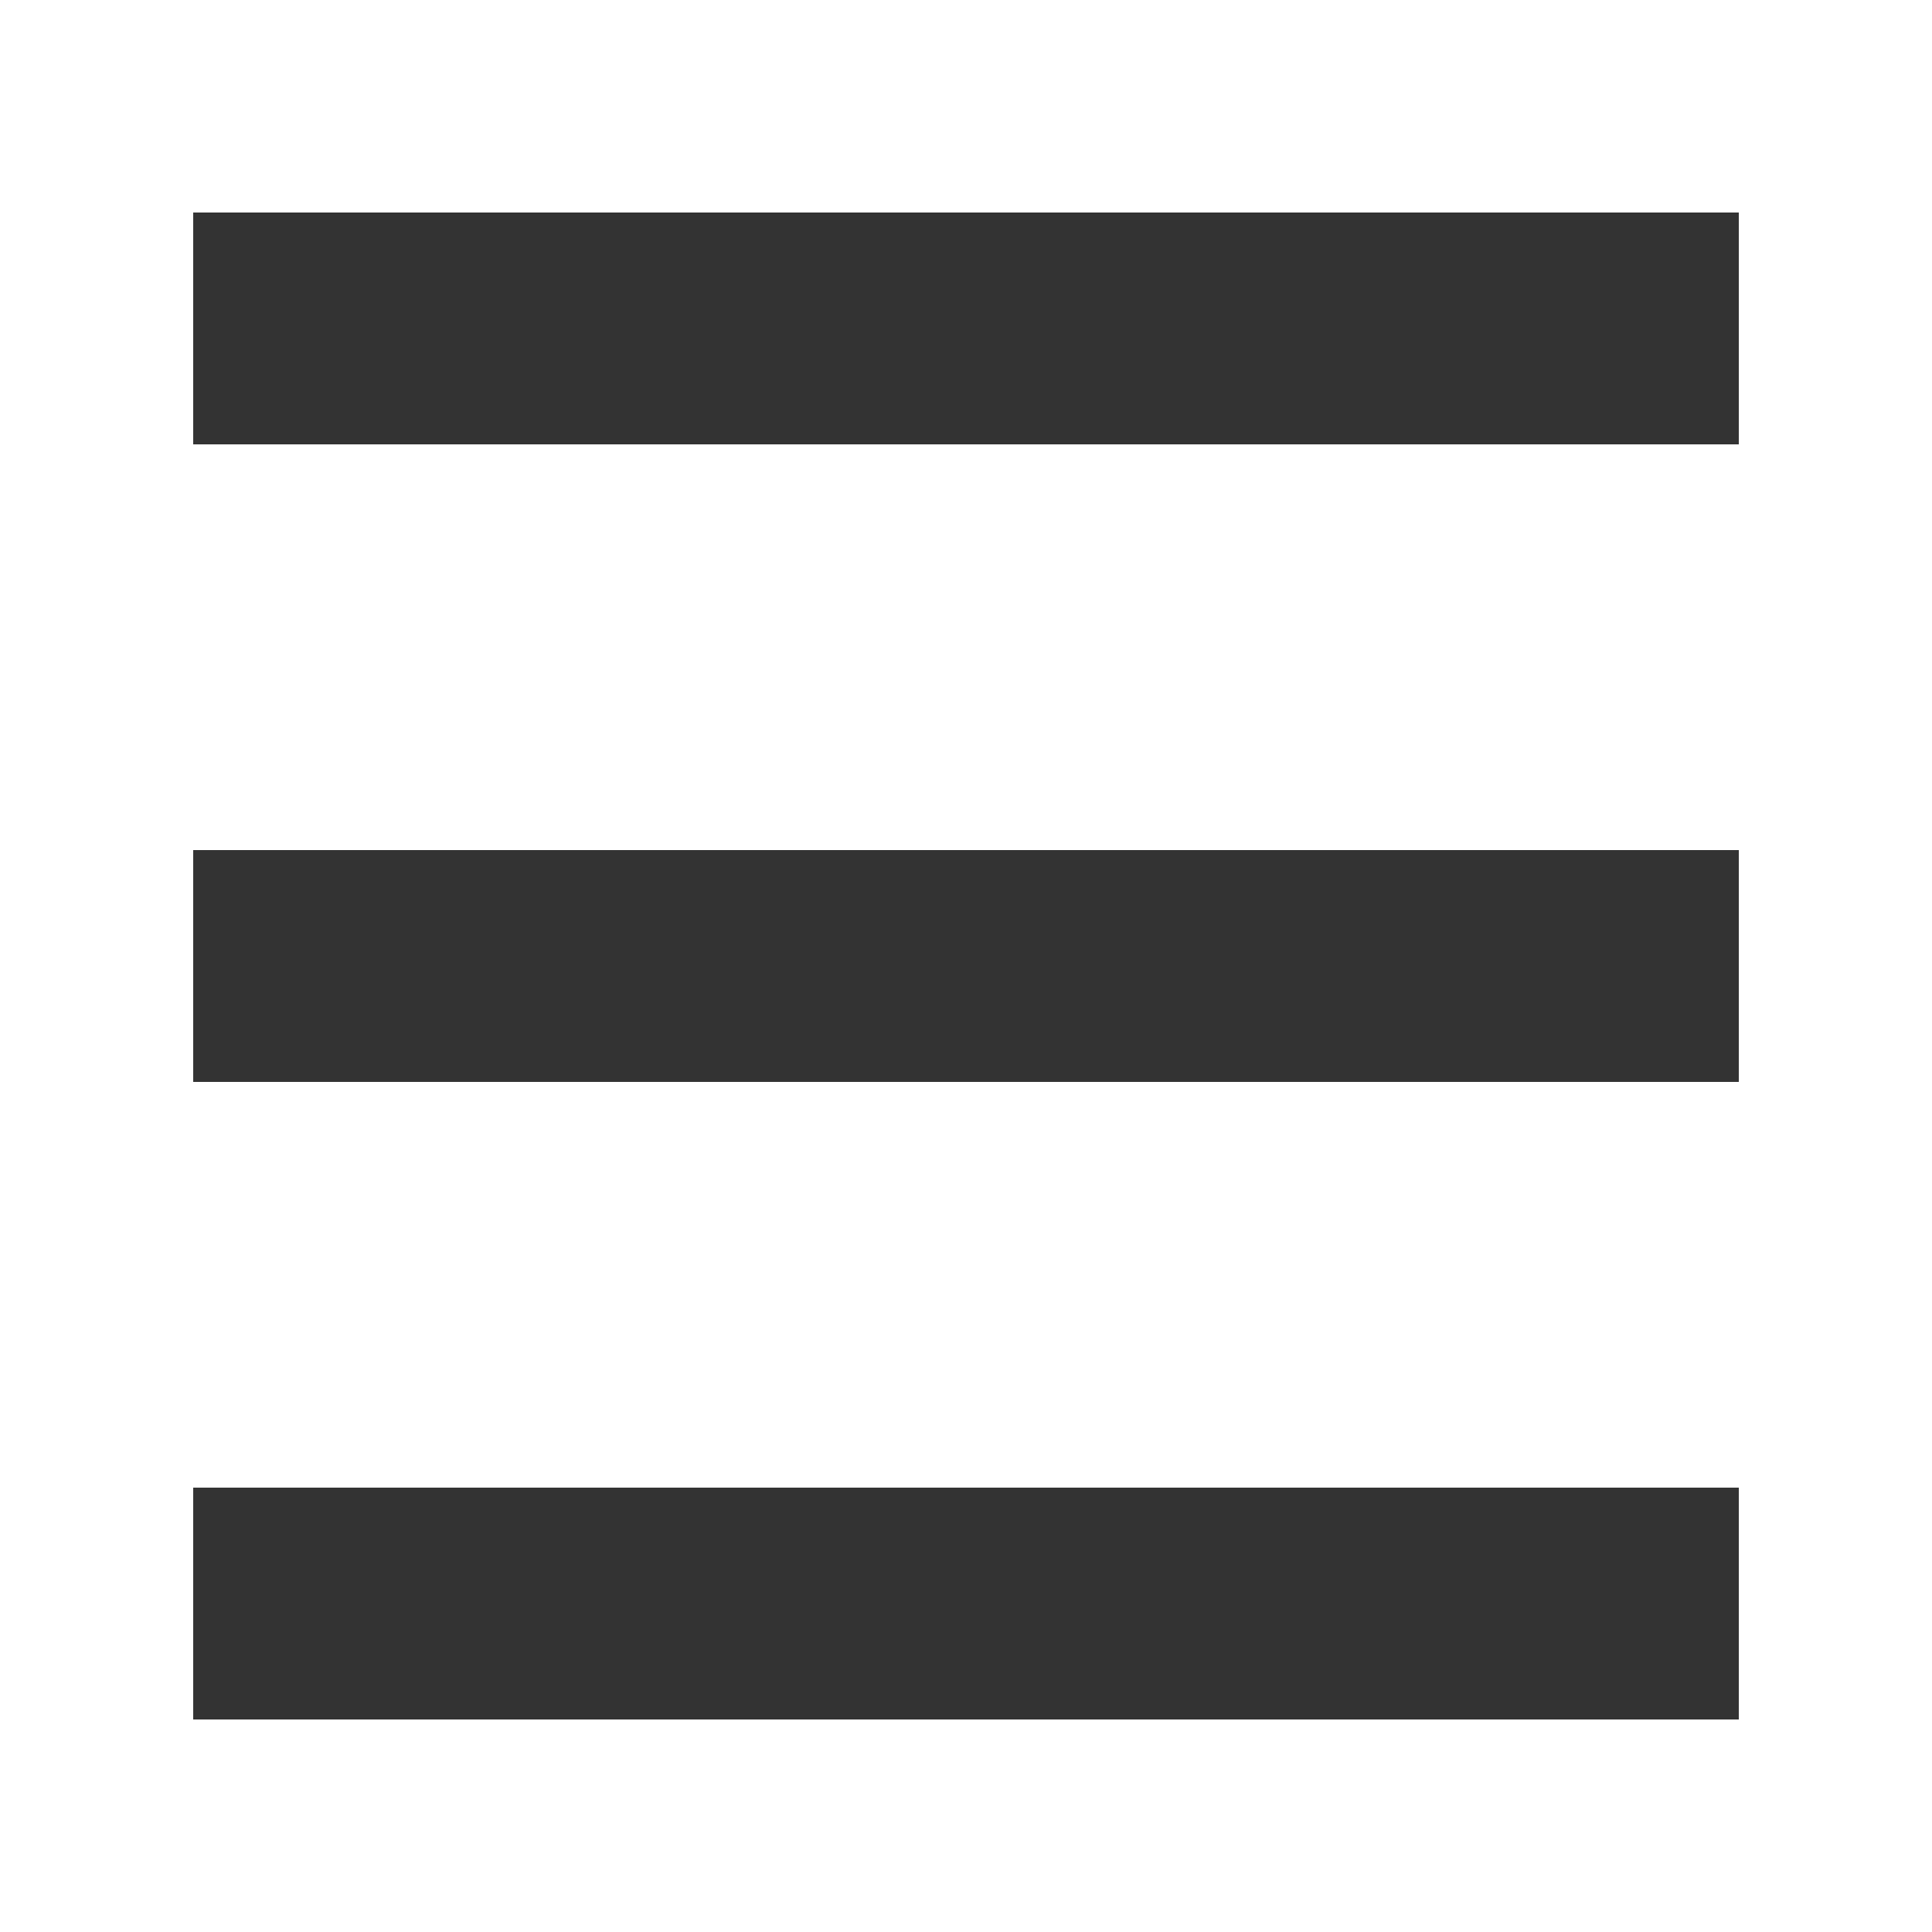
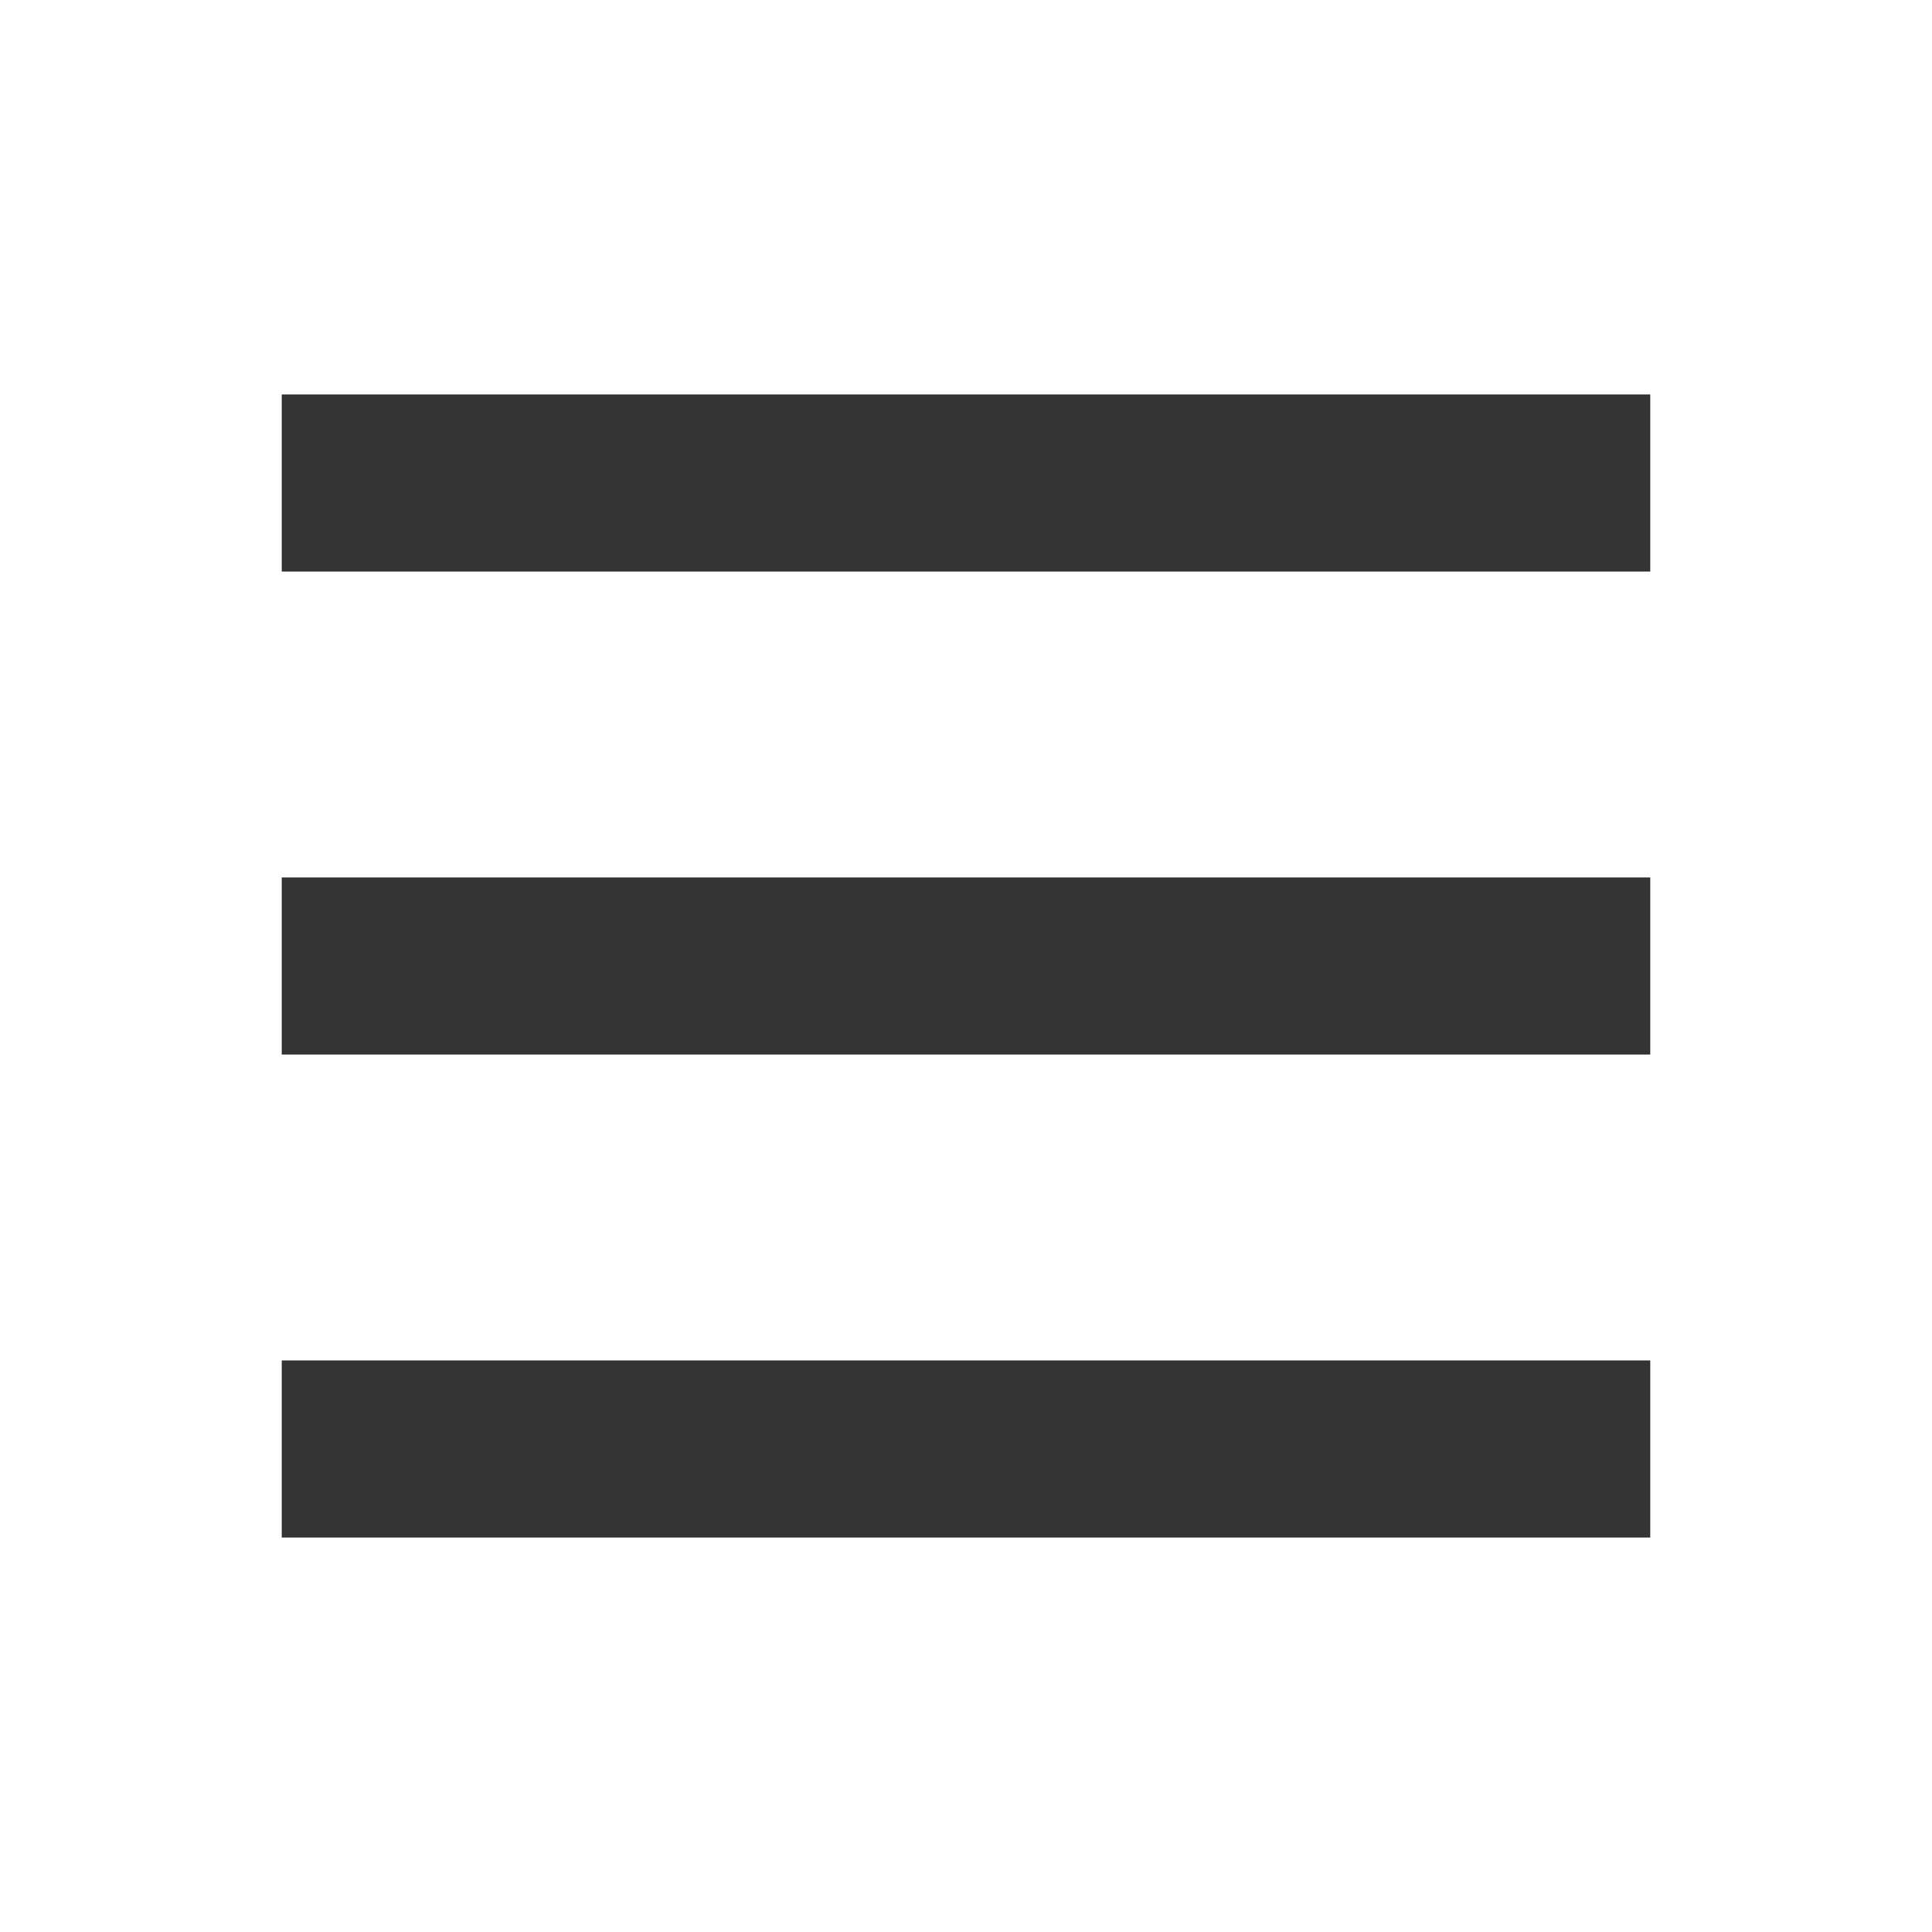
- <svg xmlns="http://www.w3.org/2000/svg" viewBox="0 0 24 24" fill="none" stroke-linecap="butt" stroke-linejoin="miter">
-   <g transform="scale(1.2)">
-     <path d="M2 2.2H18V4.6H2ZM2 8.8H18V11.2H2ZM2 15.4H18V17.8H2Z" fill="#333333" />
-   </g>
+ <svg xmlns="http://www.w3.org/2000/svg" width="24" height="24" viewBox="0 0 24 24" fill="none" stroke="#333333" stroke-width="2.2" stroke-linecap="butt">
+   <path d="M3.5 6H20.5M3.5 12H20.5M3.5 18H20.5" />
</svg>
